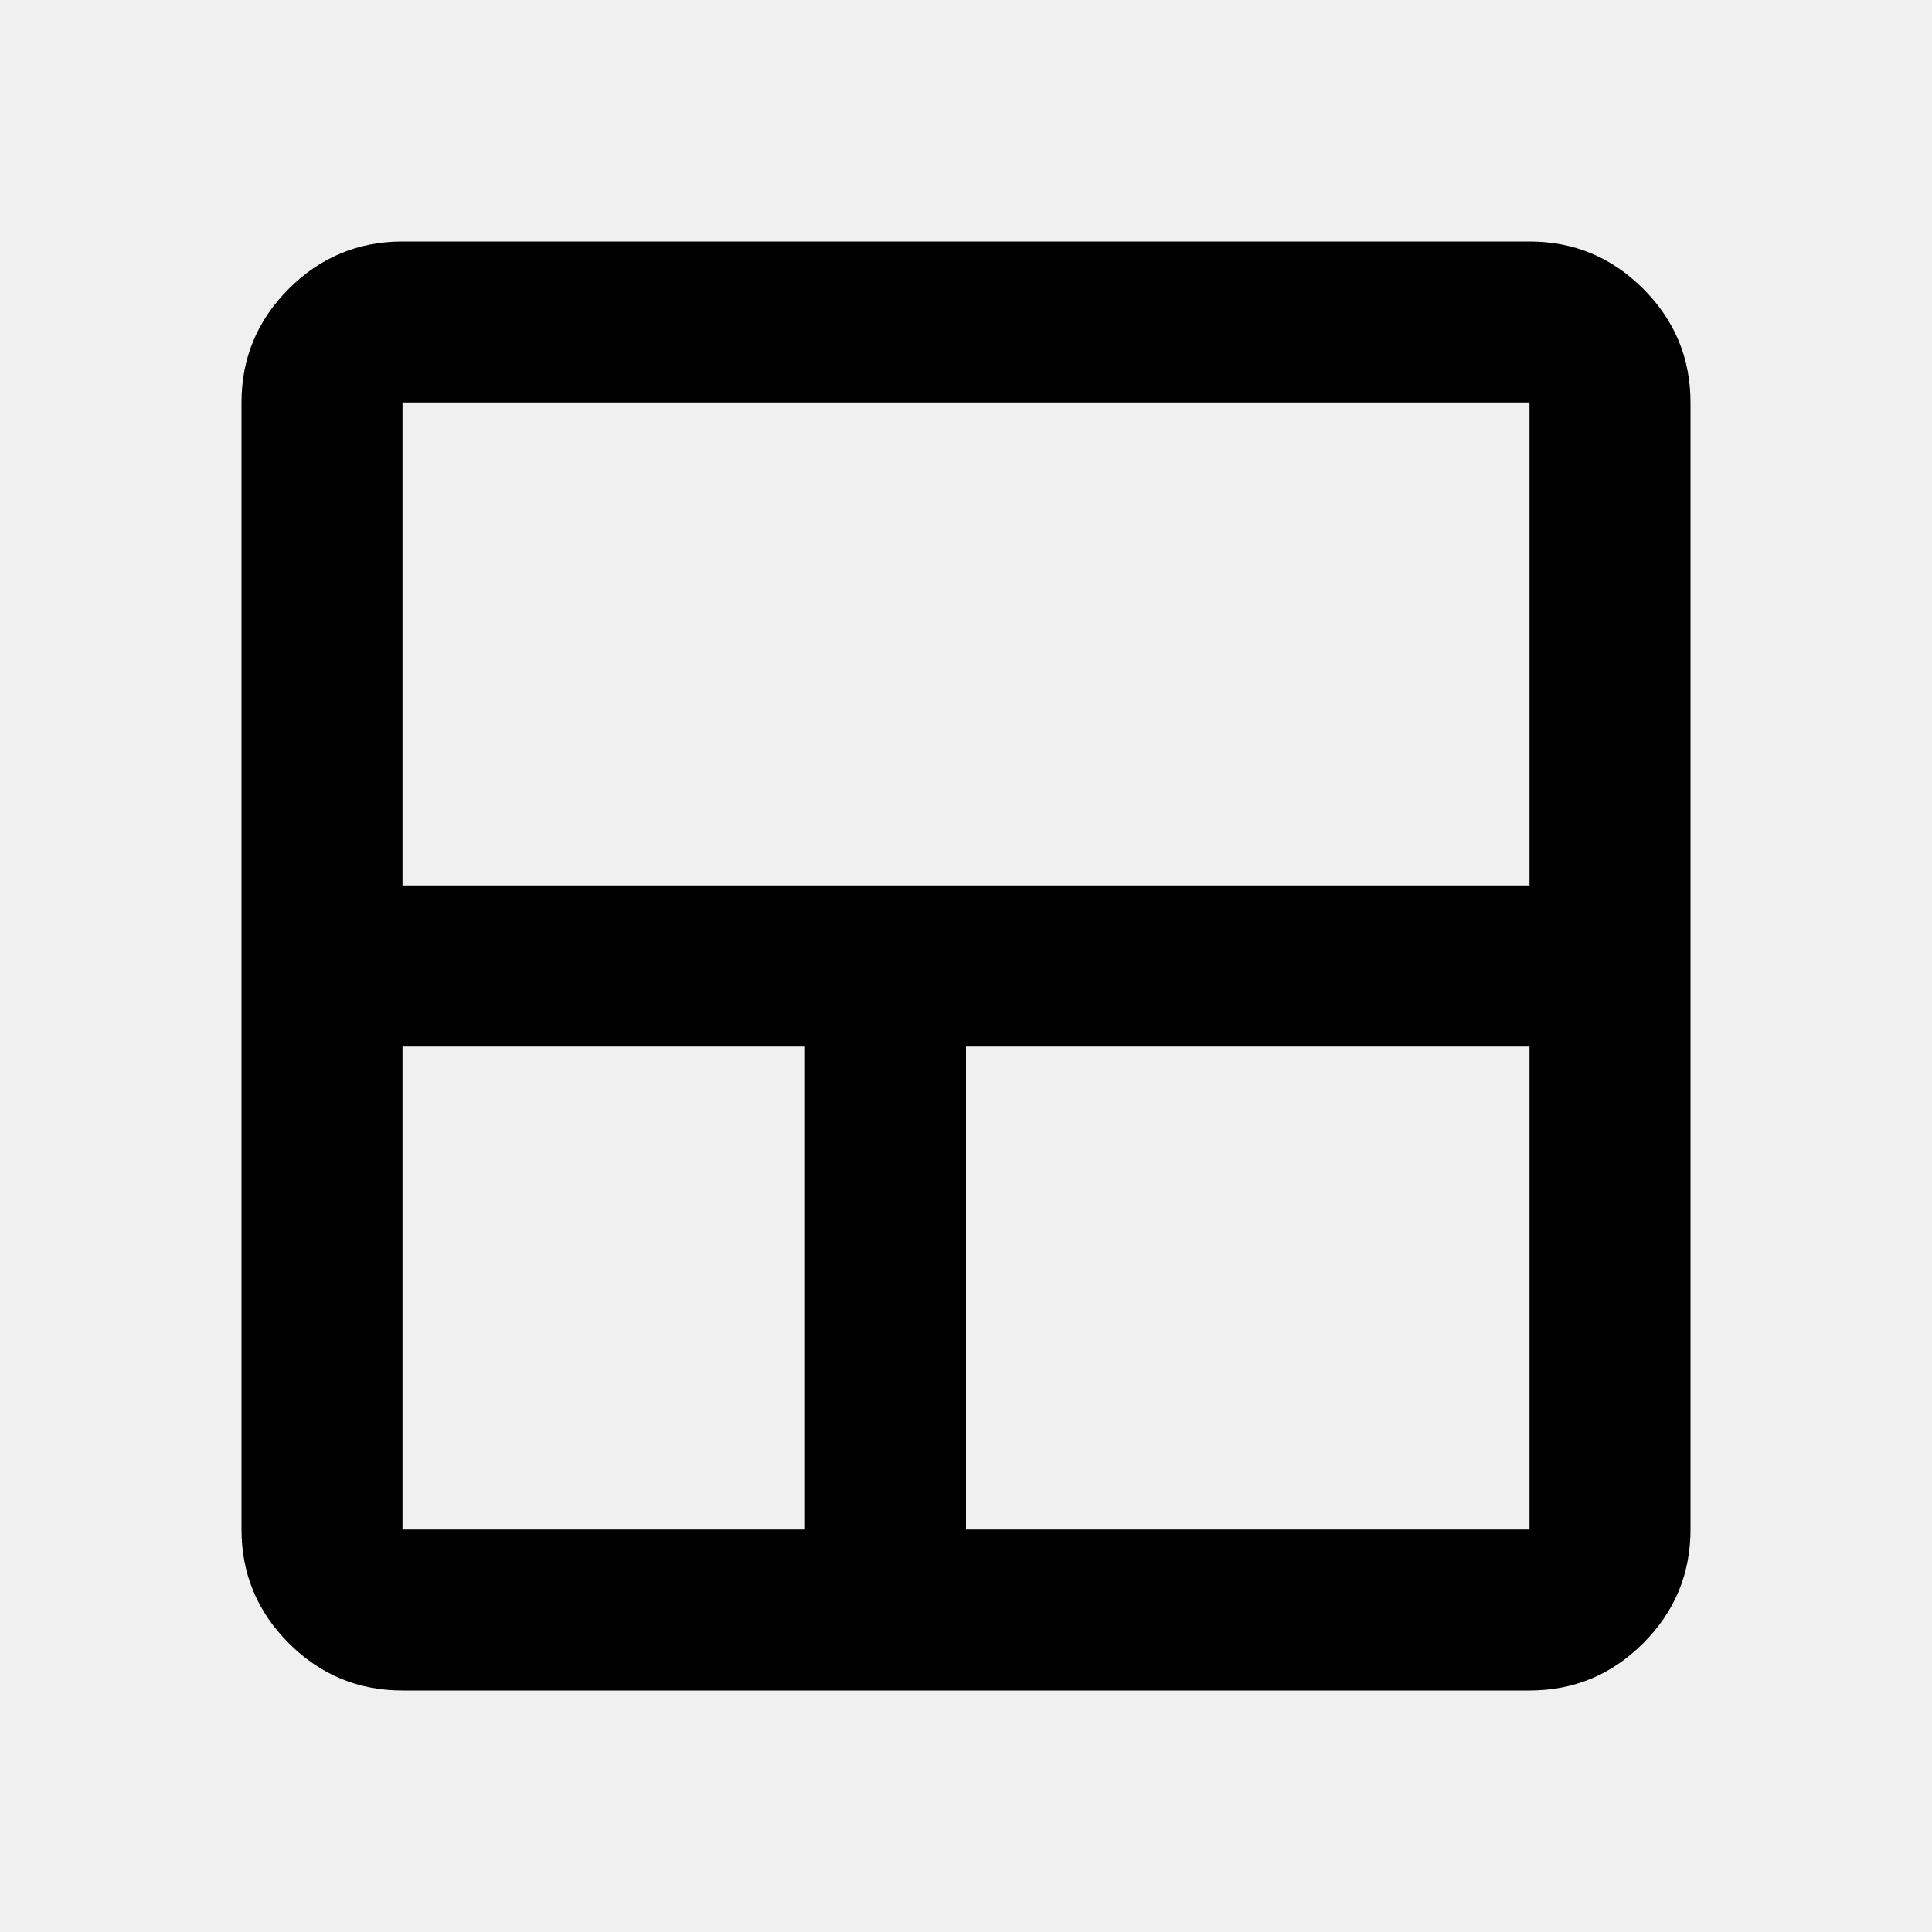
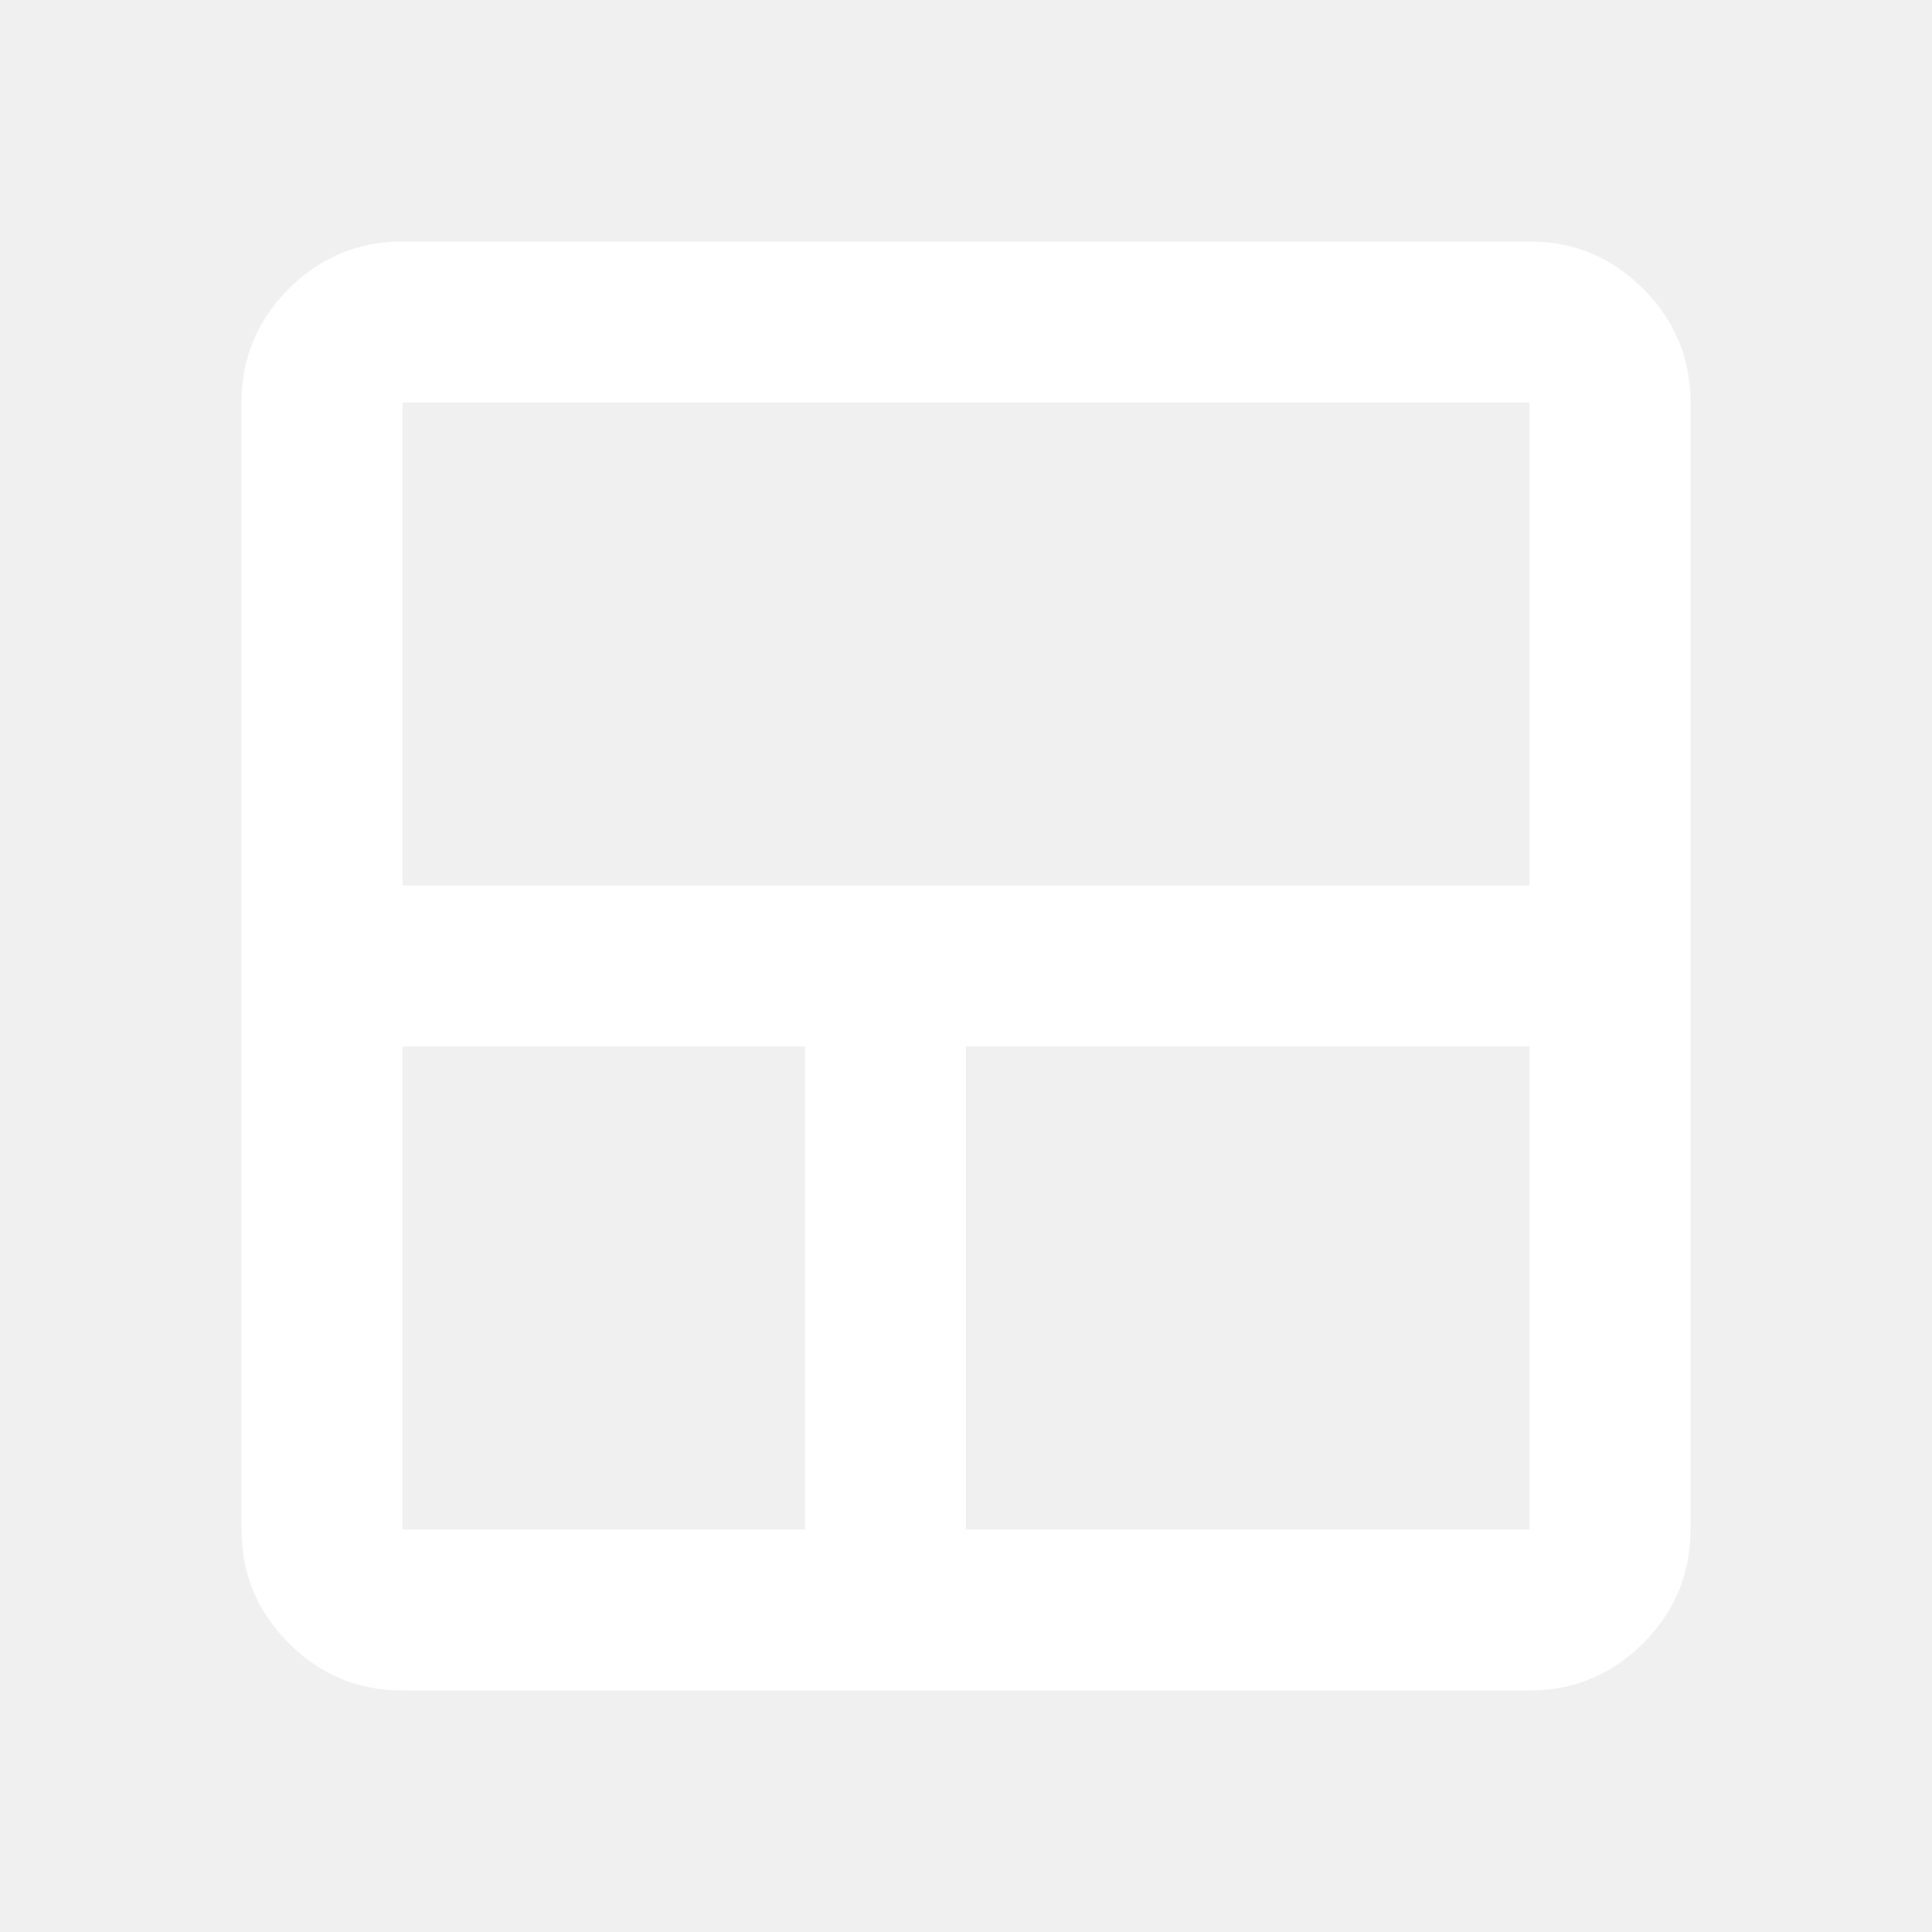
- <svg xmlns="http://www.w3.org/2000/svg" height="24" viewBox="0 -960 960 960" width="24">
+ <svg xmlns="http://www.w3.org/2000/svg" height="24" viewBox="0 -960 960 960" width="24" fill="#ffffff">
  <path d="M200-120q-33 0-56.5-23.5T120-200v-560q0-33 23.5-56.5T200-840h560q33 0 56.5 23.5T840-760v560q0 33-23.5 56.5T760-120H200Zm200-80v-240H200v240h200Zm80 0h280v-240H480v240ZM200-520h560v-240H200v240Z" />
</svg>
